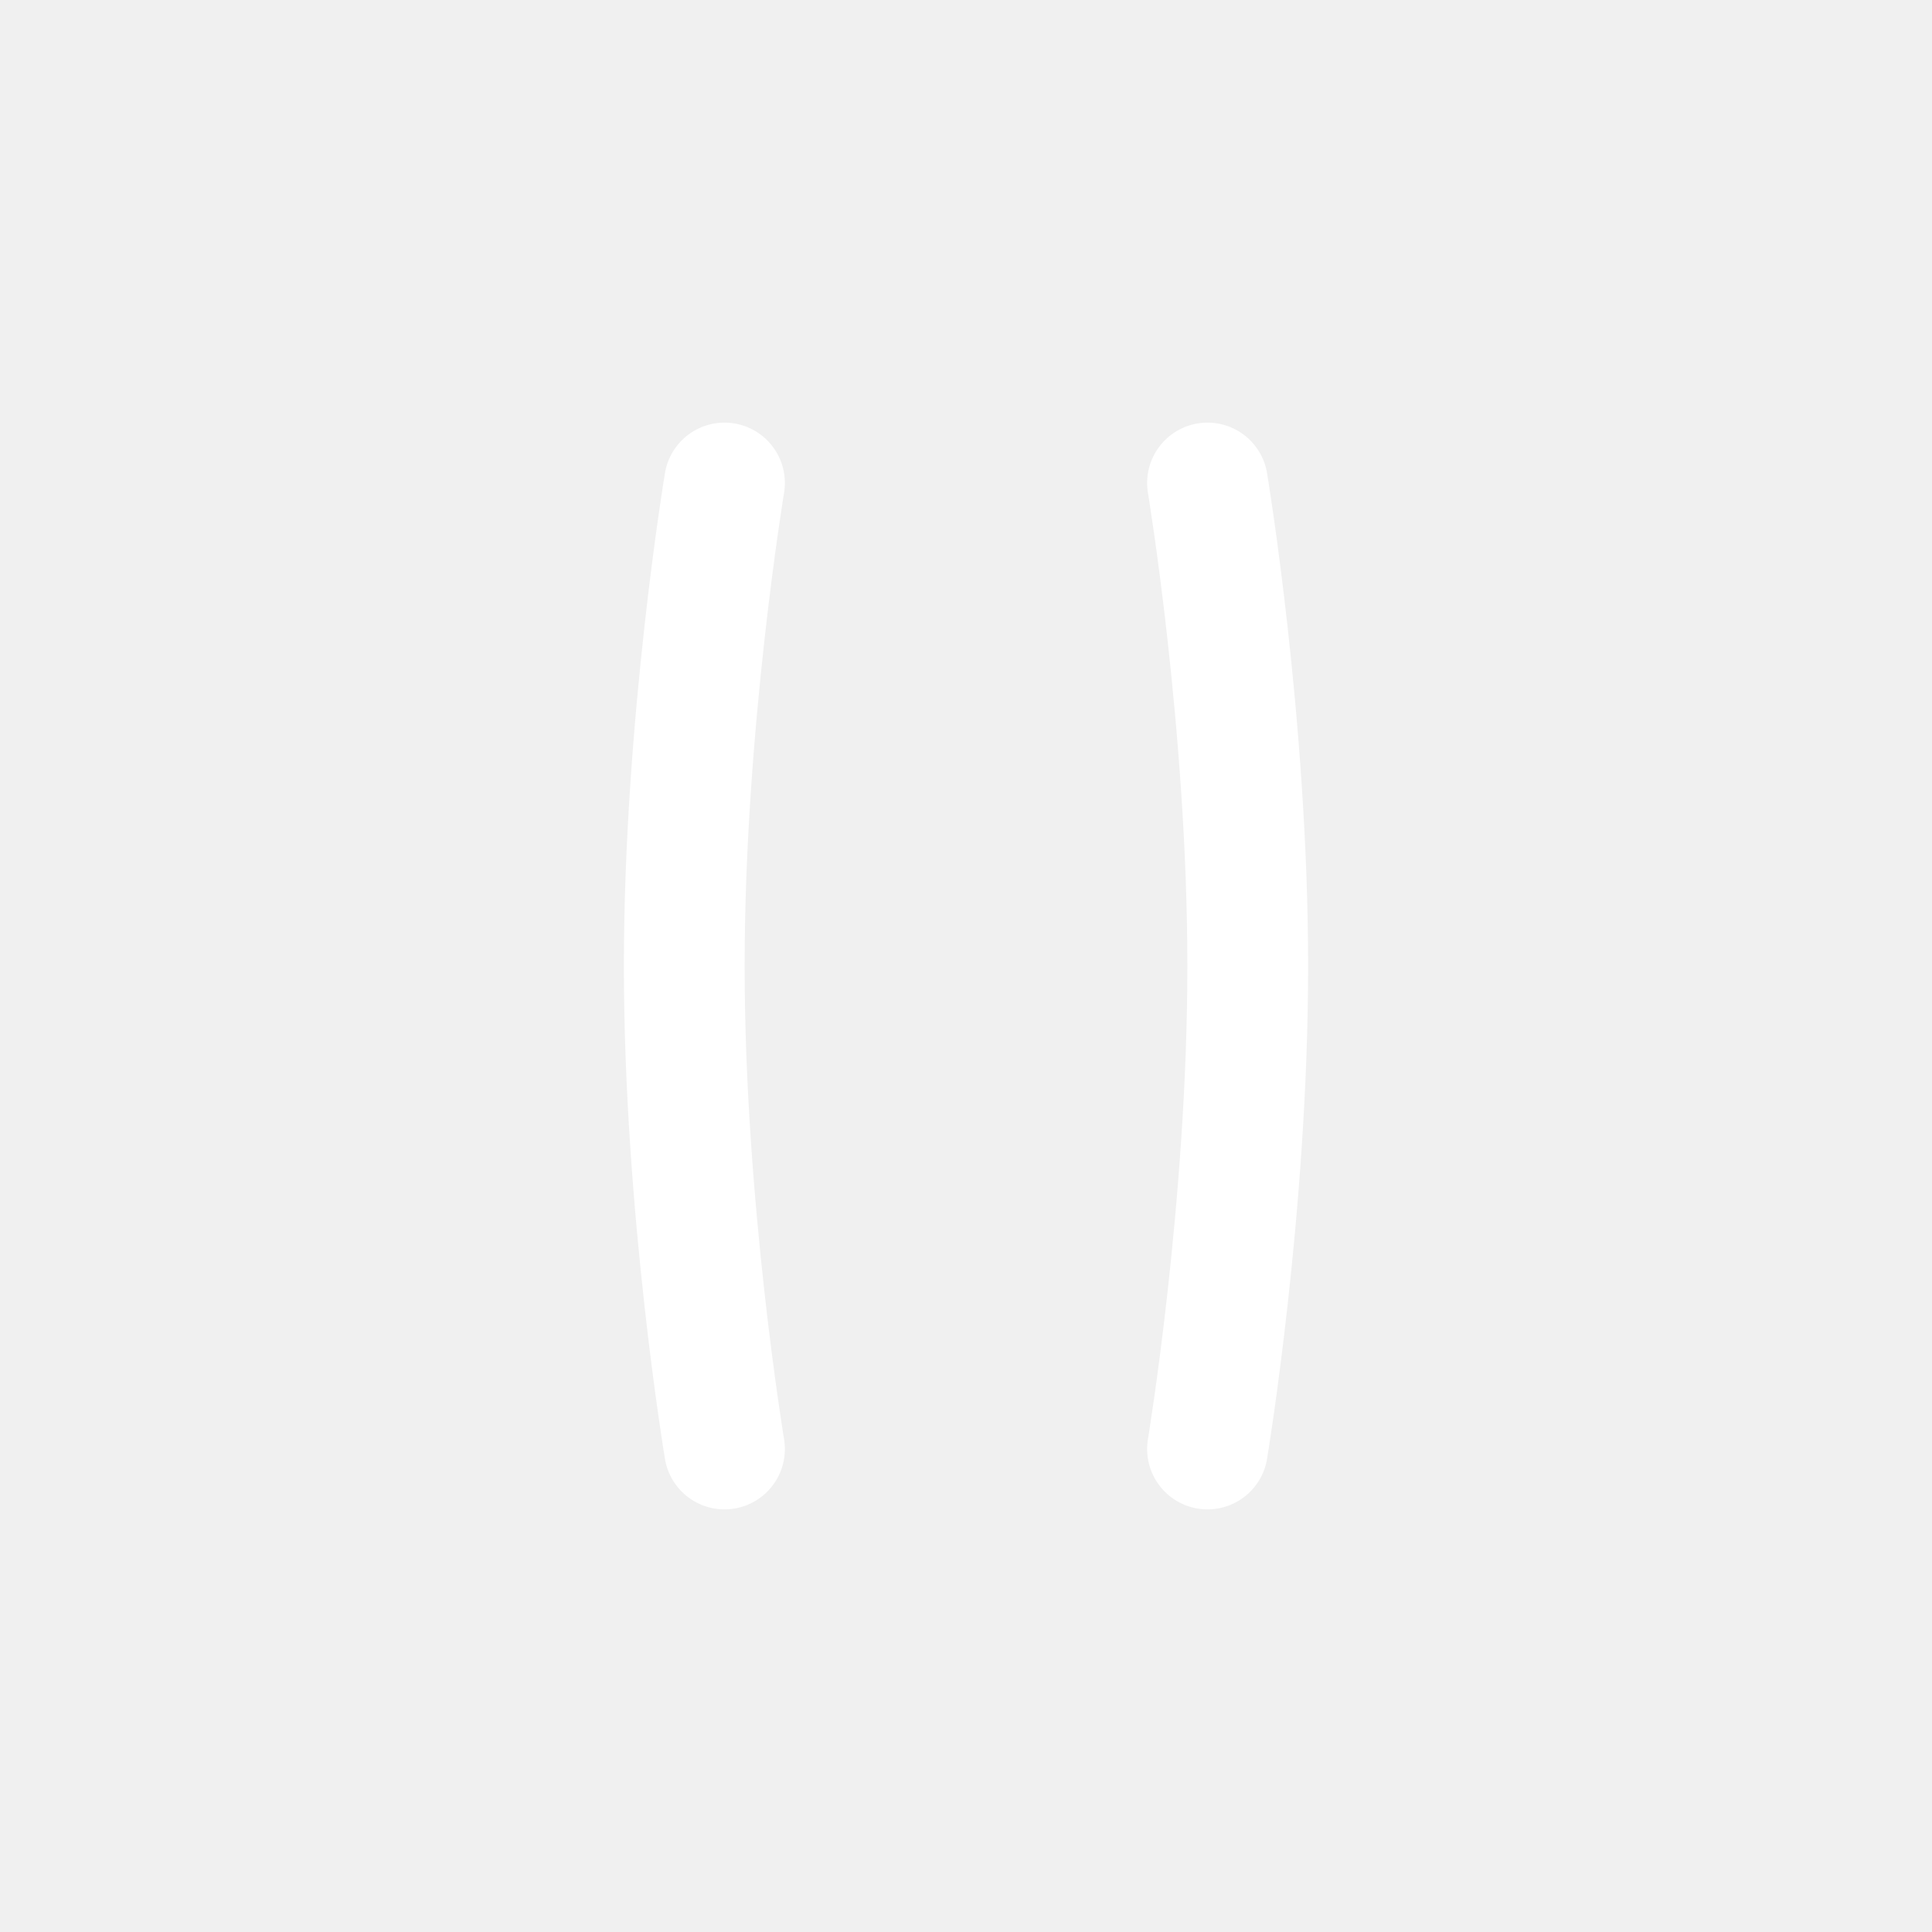
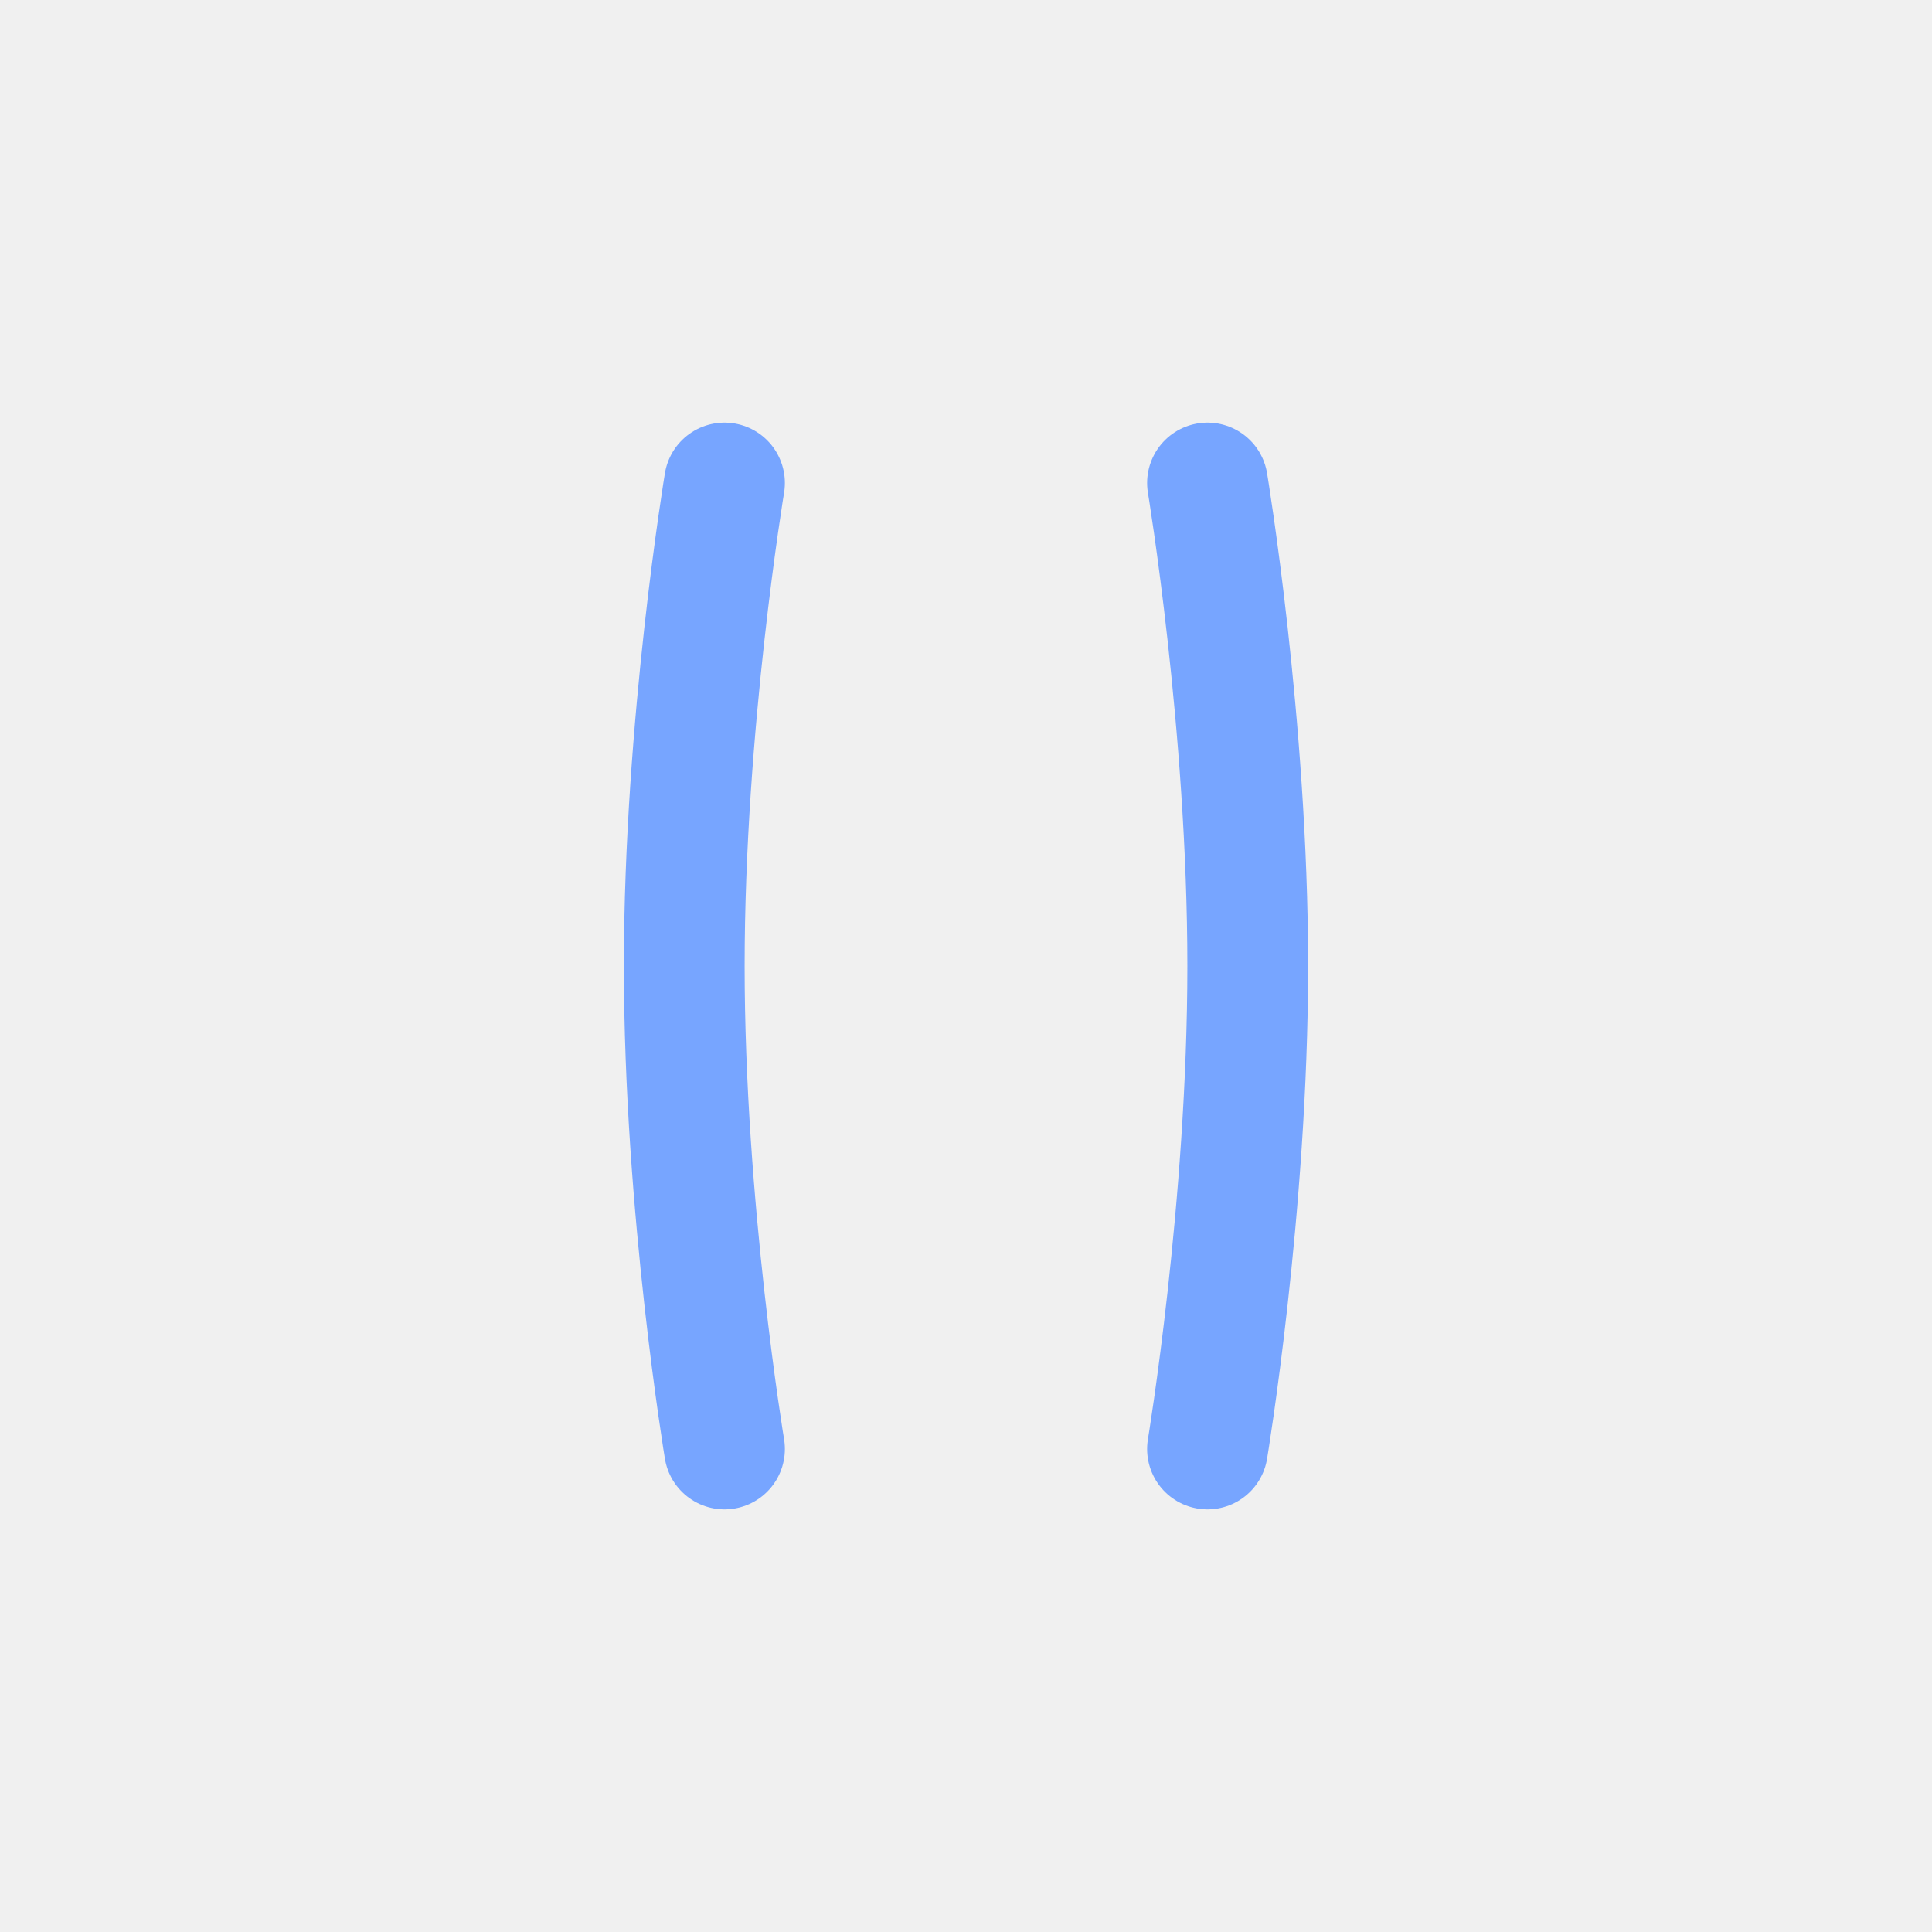
<svg xmlns="http://www.w3.org/2000/svg" width="800px" height="800px" viewBox="0 0 24 24" fill="none">
-   <path d="M15 6C15 6 15.5 9 15.5 12C15.5 15 15 18 15 18M9 6C9 6 8.5 9 8.5 12C8.5 15 9 18 9 18" stroke="#FFFFFF" stroke-width="1.5" stroke-linecap="round" stroke-linejoin="round" />
+   <path d="M15 6C15 6 15.5 9 15.5 12C15.5 15 15 18 15 18M9 6C9 6 8.5 9 8.5 12C8.5 15 9 18 9 18" stroke="#77a5ff" stroke-width="1.5" stroke-linecap="round" stroke-linejoin="round" />
</svg>
